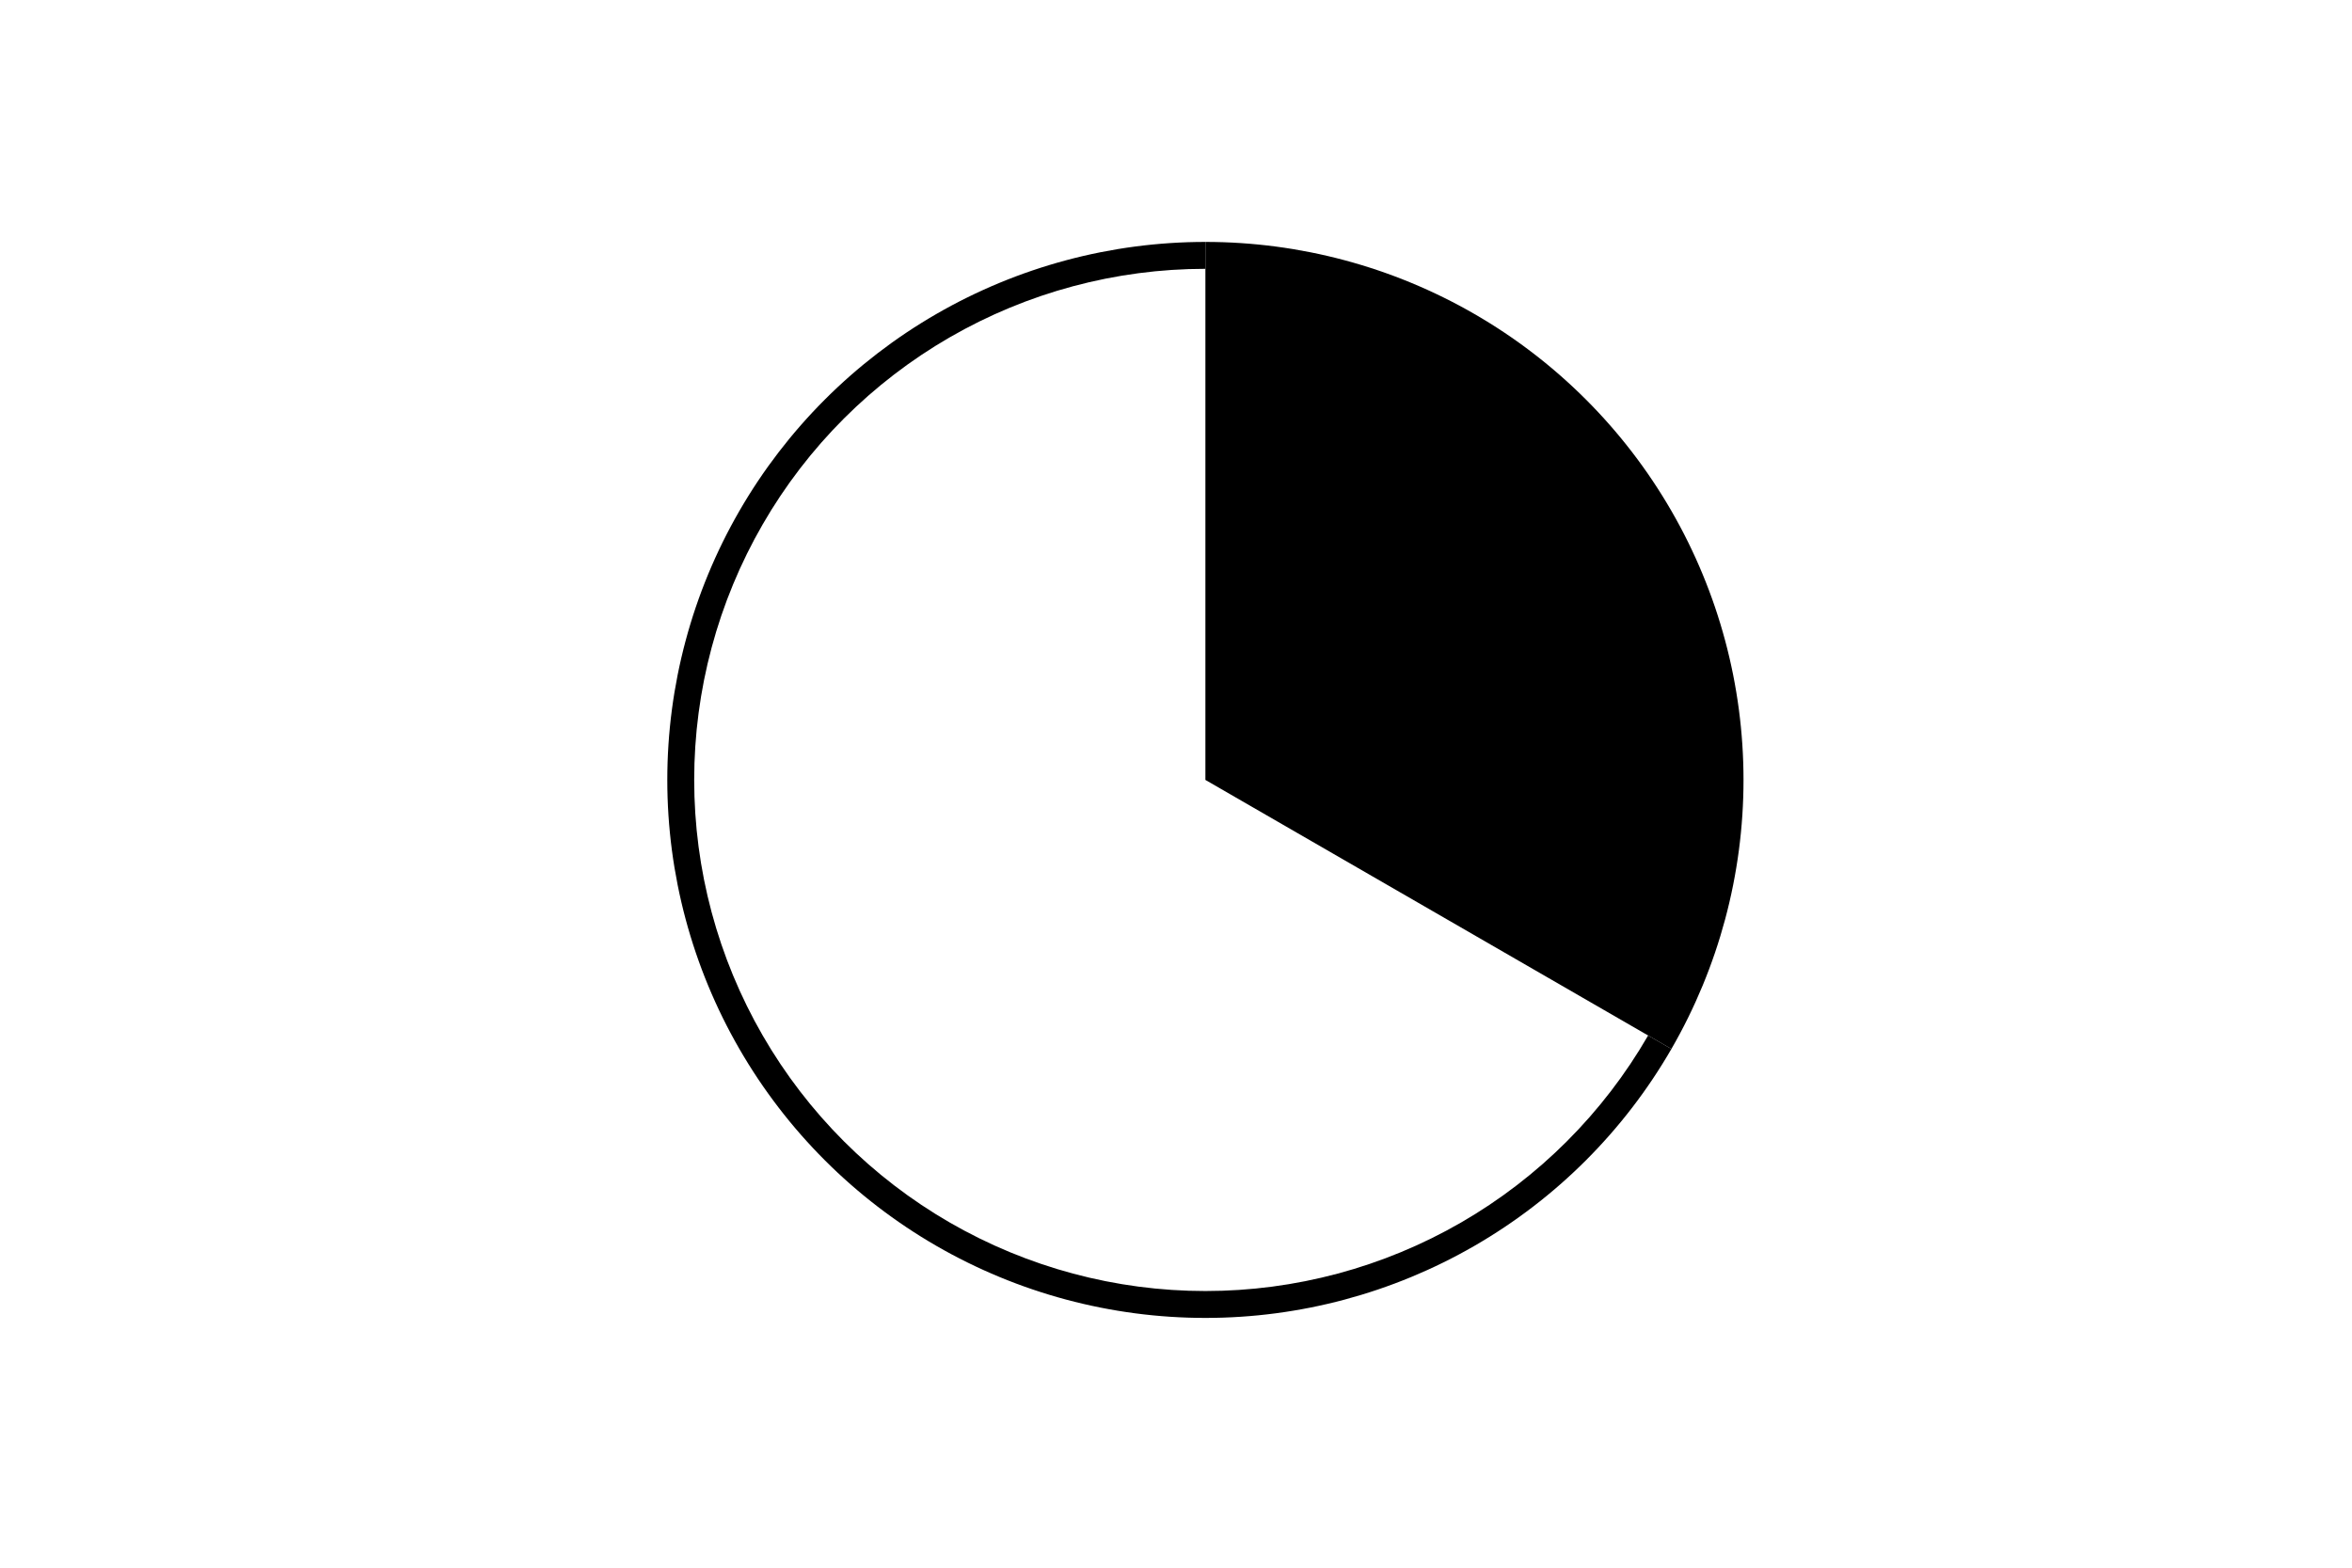
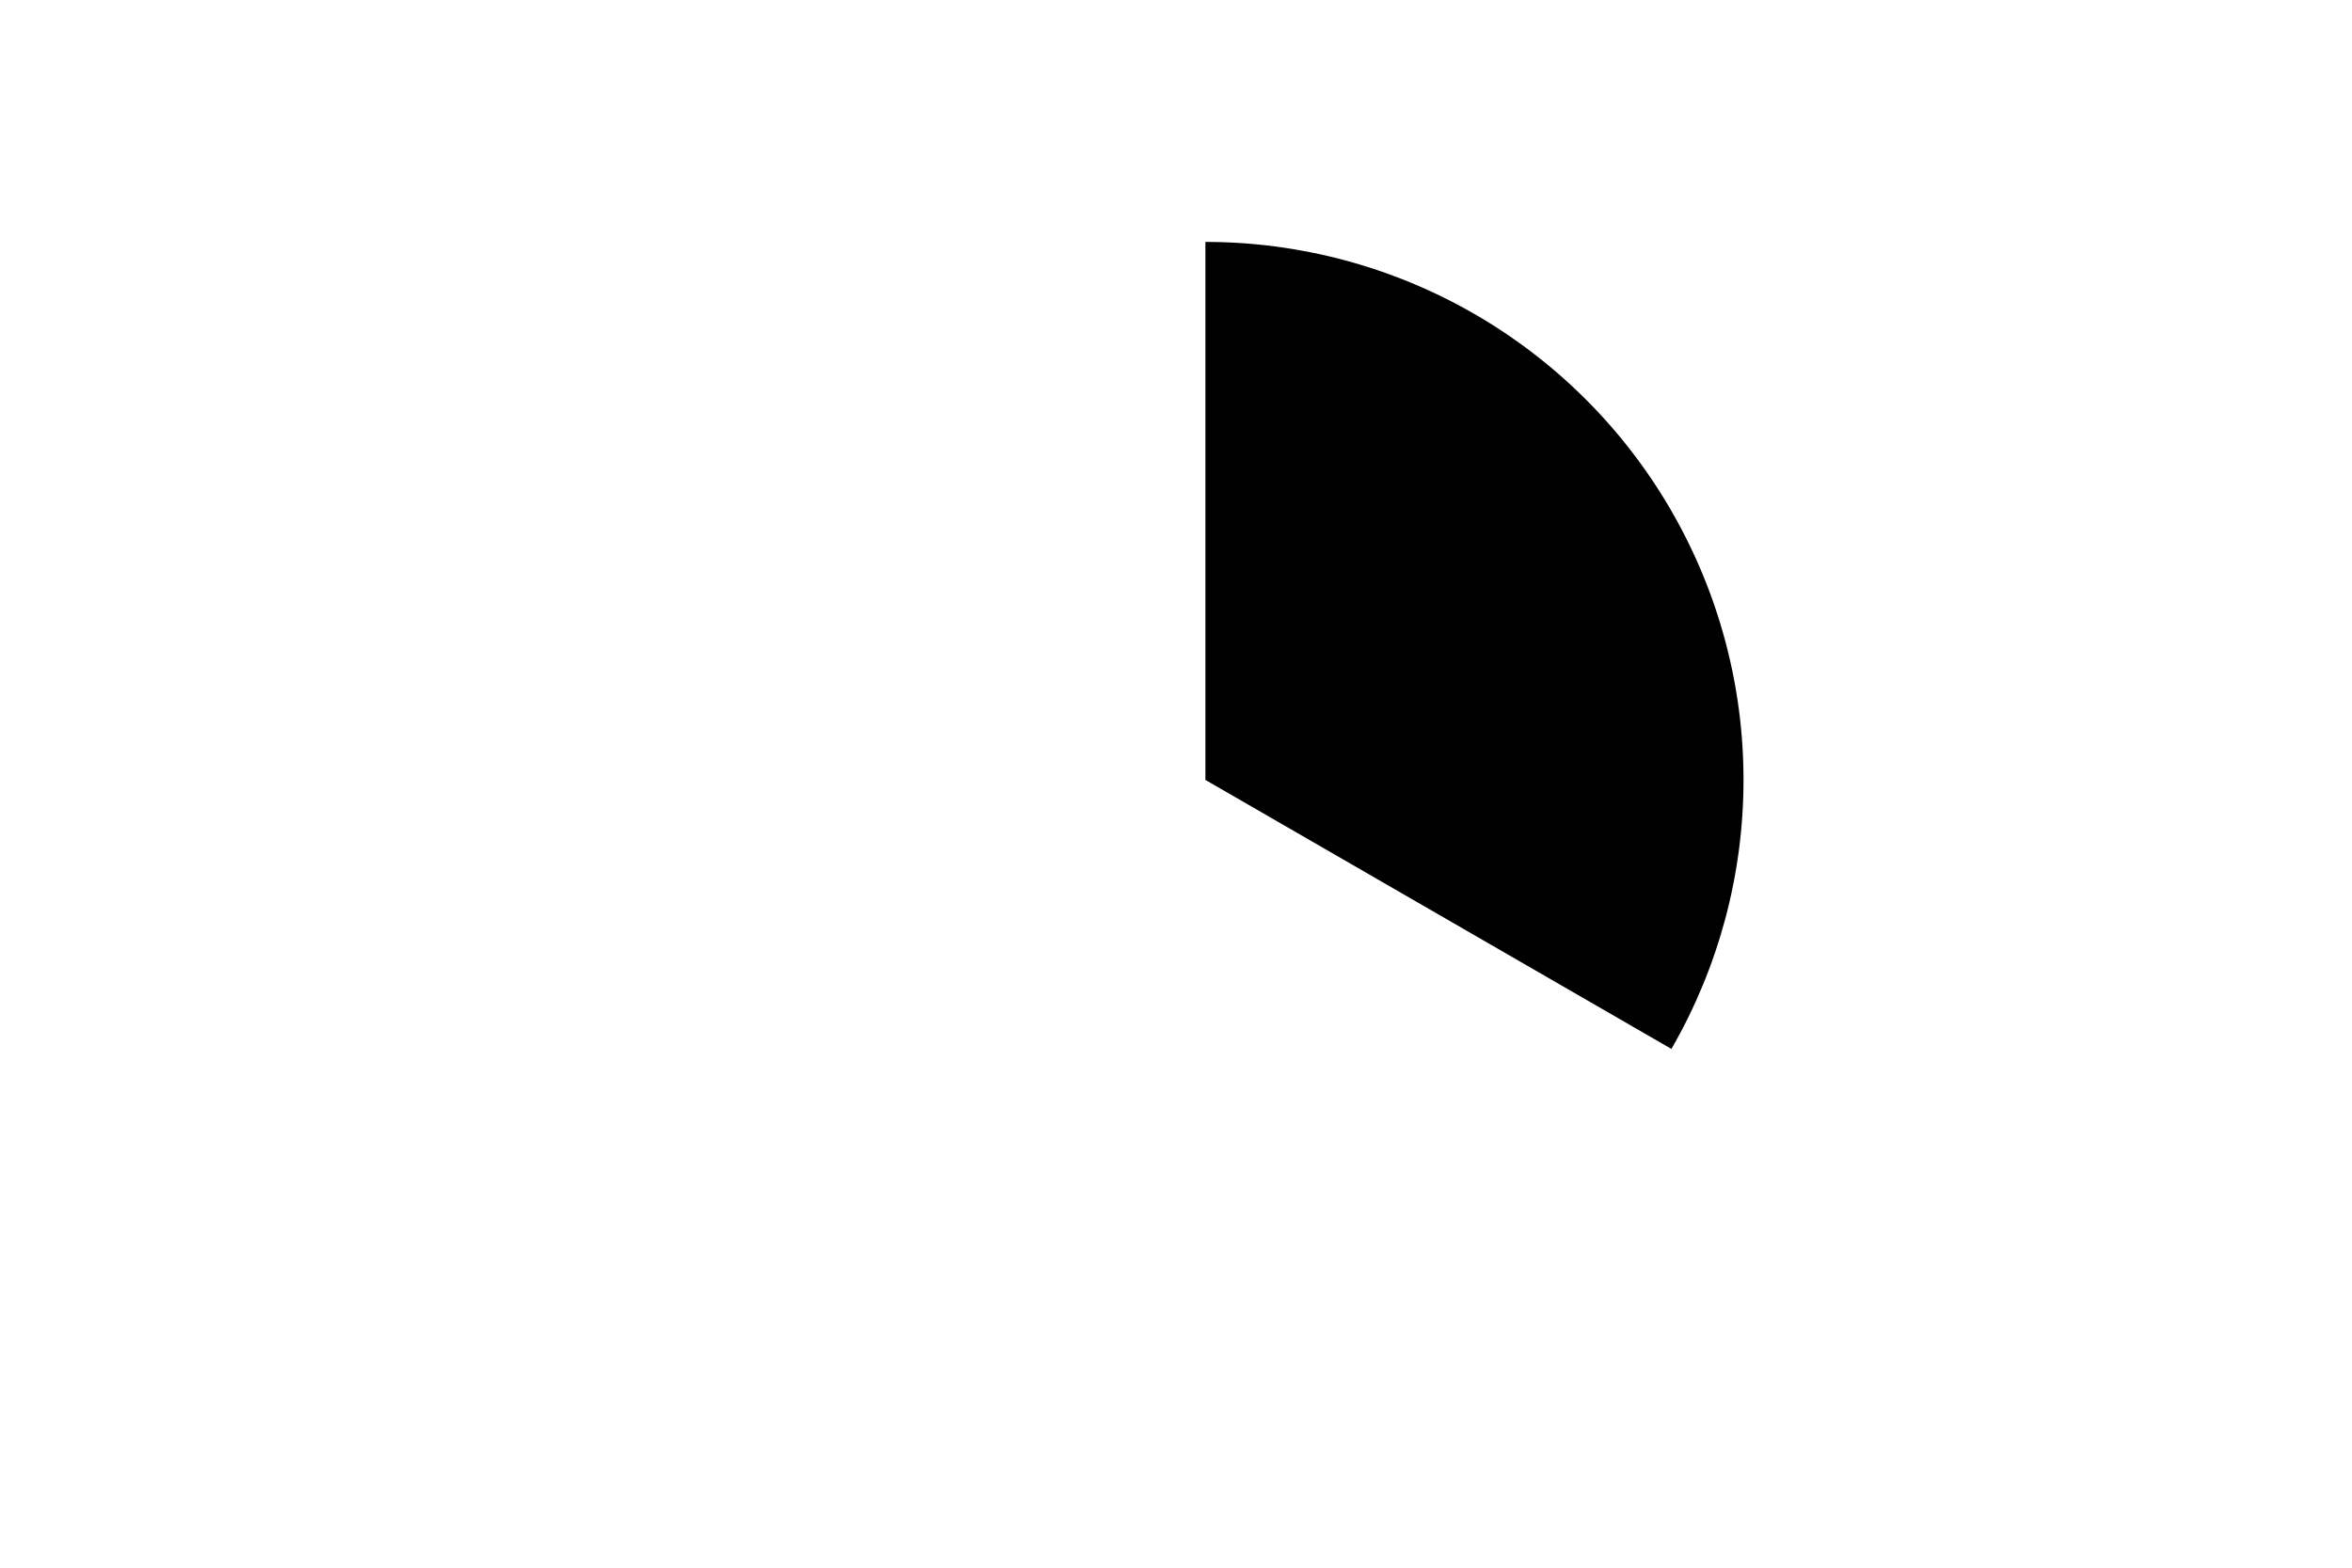
- <svg xmlns="http://www.w3.org/2000/svg" height="288pt" version="1.1" viewBox="0 0 432 288" width="432pt">
-   <defs>
-     <style type="text/css">
- *{stroke-linecap:butt;stroke-linejoin:round;}
-   </style>
-   </defs>
-   <g id="figure_1">
-     <g id="patch_1">
-       <path d="M 0 288  L 432 288  L 432 0  L 0 0  z " style="fill:none;" />
-     </g>
-     <g id="axes_1">
-       <g id="patch_2">
-         <path d="M 306.995 192.698  C 315.669 177.674 320.236 160.628 320.236 143.28  C 320.236 125.932 315.669 108.886 306.995 93.862  C 298.321 78.838 285.842 66.359 270.818 57.685  C 255.794 49.011 238.748 44.444 221.4 44.444  L 221.4 143.28  L 306.995 192.698  z " />
-       </g>
-       <g id="patch_3">
-         <path d="M 221.4 44.444  C 204.052 44.444 187.006 49.011 171.982 57.685  C 156.958 66.359 144.479 78.838 135.805 93.862  C 127.131 108.886 122.564 125.932 122.564 143.28  C 122.564 160.628 127.131 177.674 135.805 192.698  C 144.479 207.722 156.958 220.201 171.982 228.875  C 187.006 237.549 204.052 242.116 221.4 242.116  C 238.748 242.116 255.794 237.549 270.818 228.875  C 285.842 220.201 298.321 207.722 306.995 192.698  L 302.715 190.227  C 294.475 204.5 282.62 216.355 268.347 224.595  C 254.075 232.835 237.881 237.175 221.4 237.175  C 204.919 237.175 188.725 232.835 174.453 224.595  C 160.18 216.355 148.325 204.5 140.085 190.227  C 131.845 175.955 127.505 159.761 127.505 143.28  C 127.505 126.799 131.845 110.605 140.085 96.333  C 148.325 82.06 160.18 70.205 174.453 61.965  C 188.725 53.725 204.919 49.385 221.4 49.385  z " />
-       </g>
-       <g id="matplotlib.axis_1" />
-       <g id="matplotlib.axis_2" />
-     </g>
+ <svg xmlns="http://www.w3.org/2000/svg" height="288pt" stroke-linejoin="round" viewBox="0 0 432 288" width="432pt">
+   <g stroke-linejoin="round">
+     <path d="m0 288h432v-288h-432z" fill="none" />
+     <path d="m306.995 192.698c8.674-15.024 13.242-32.07 13.242-49.418s-4.568-34.394-13.242-49.418c-8.674-15.024-21.153-27.503-36.177-36.177-15.024-8.674-32.07-13.242-49.418-13.242v98.836z" />
  </g>
</svg>
